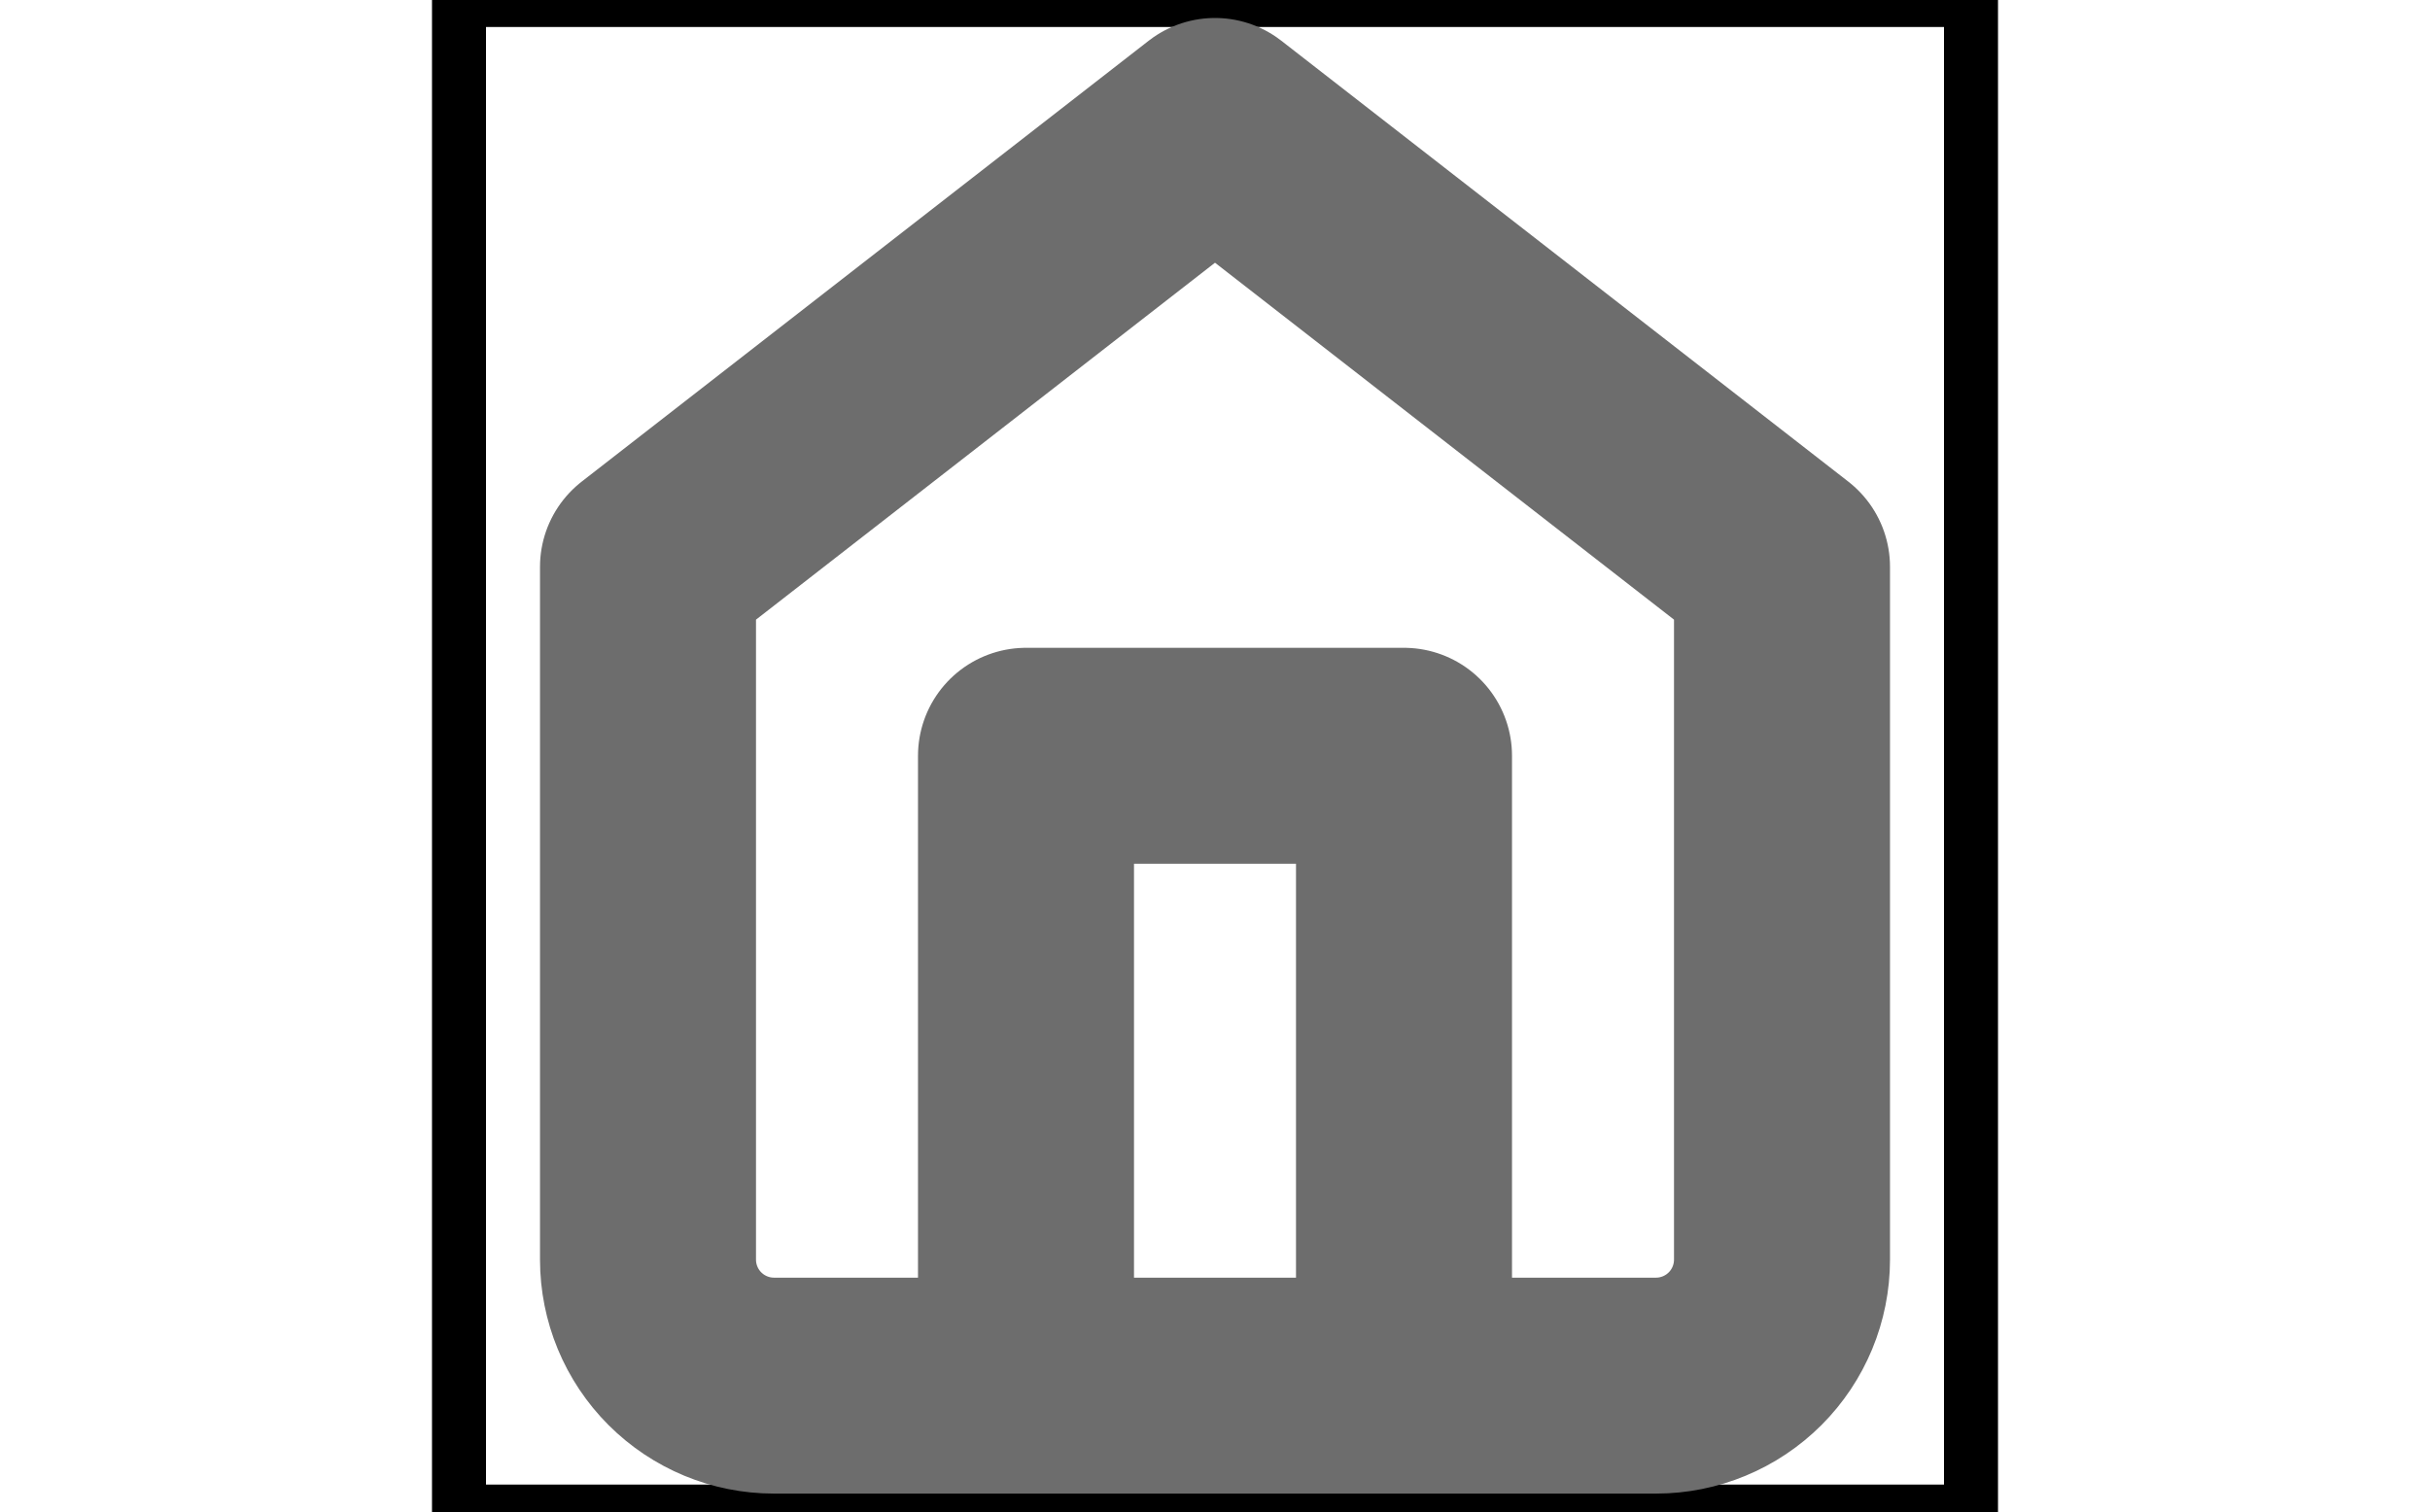
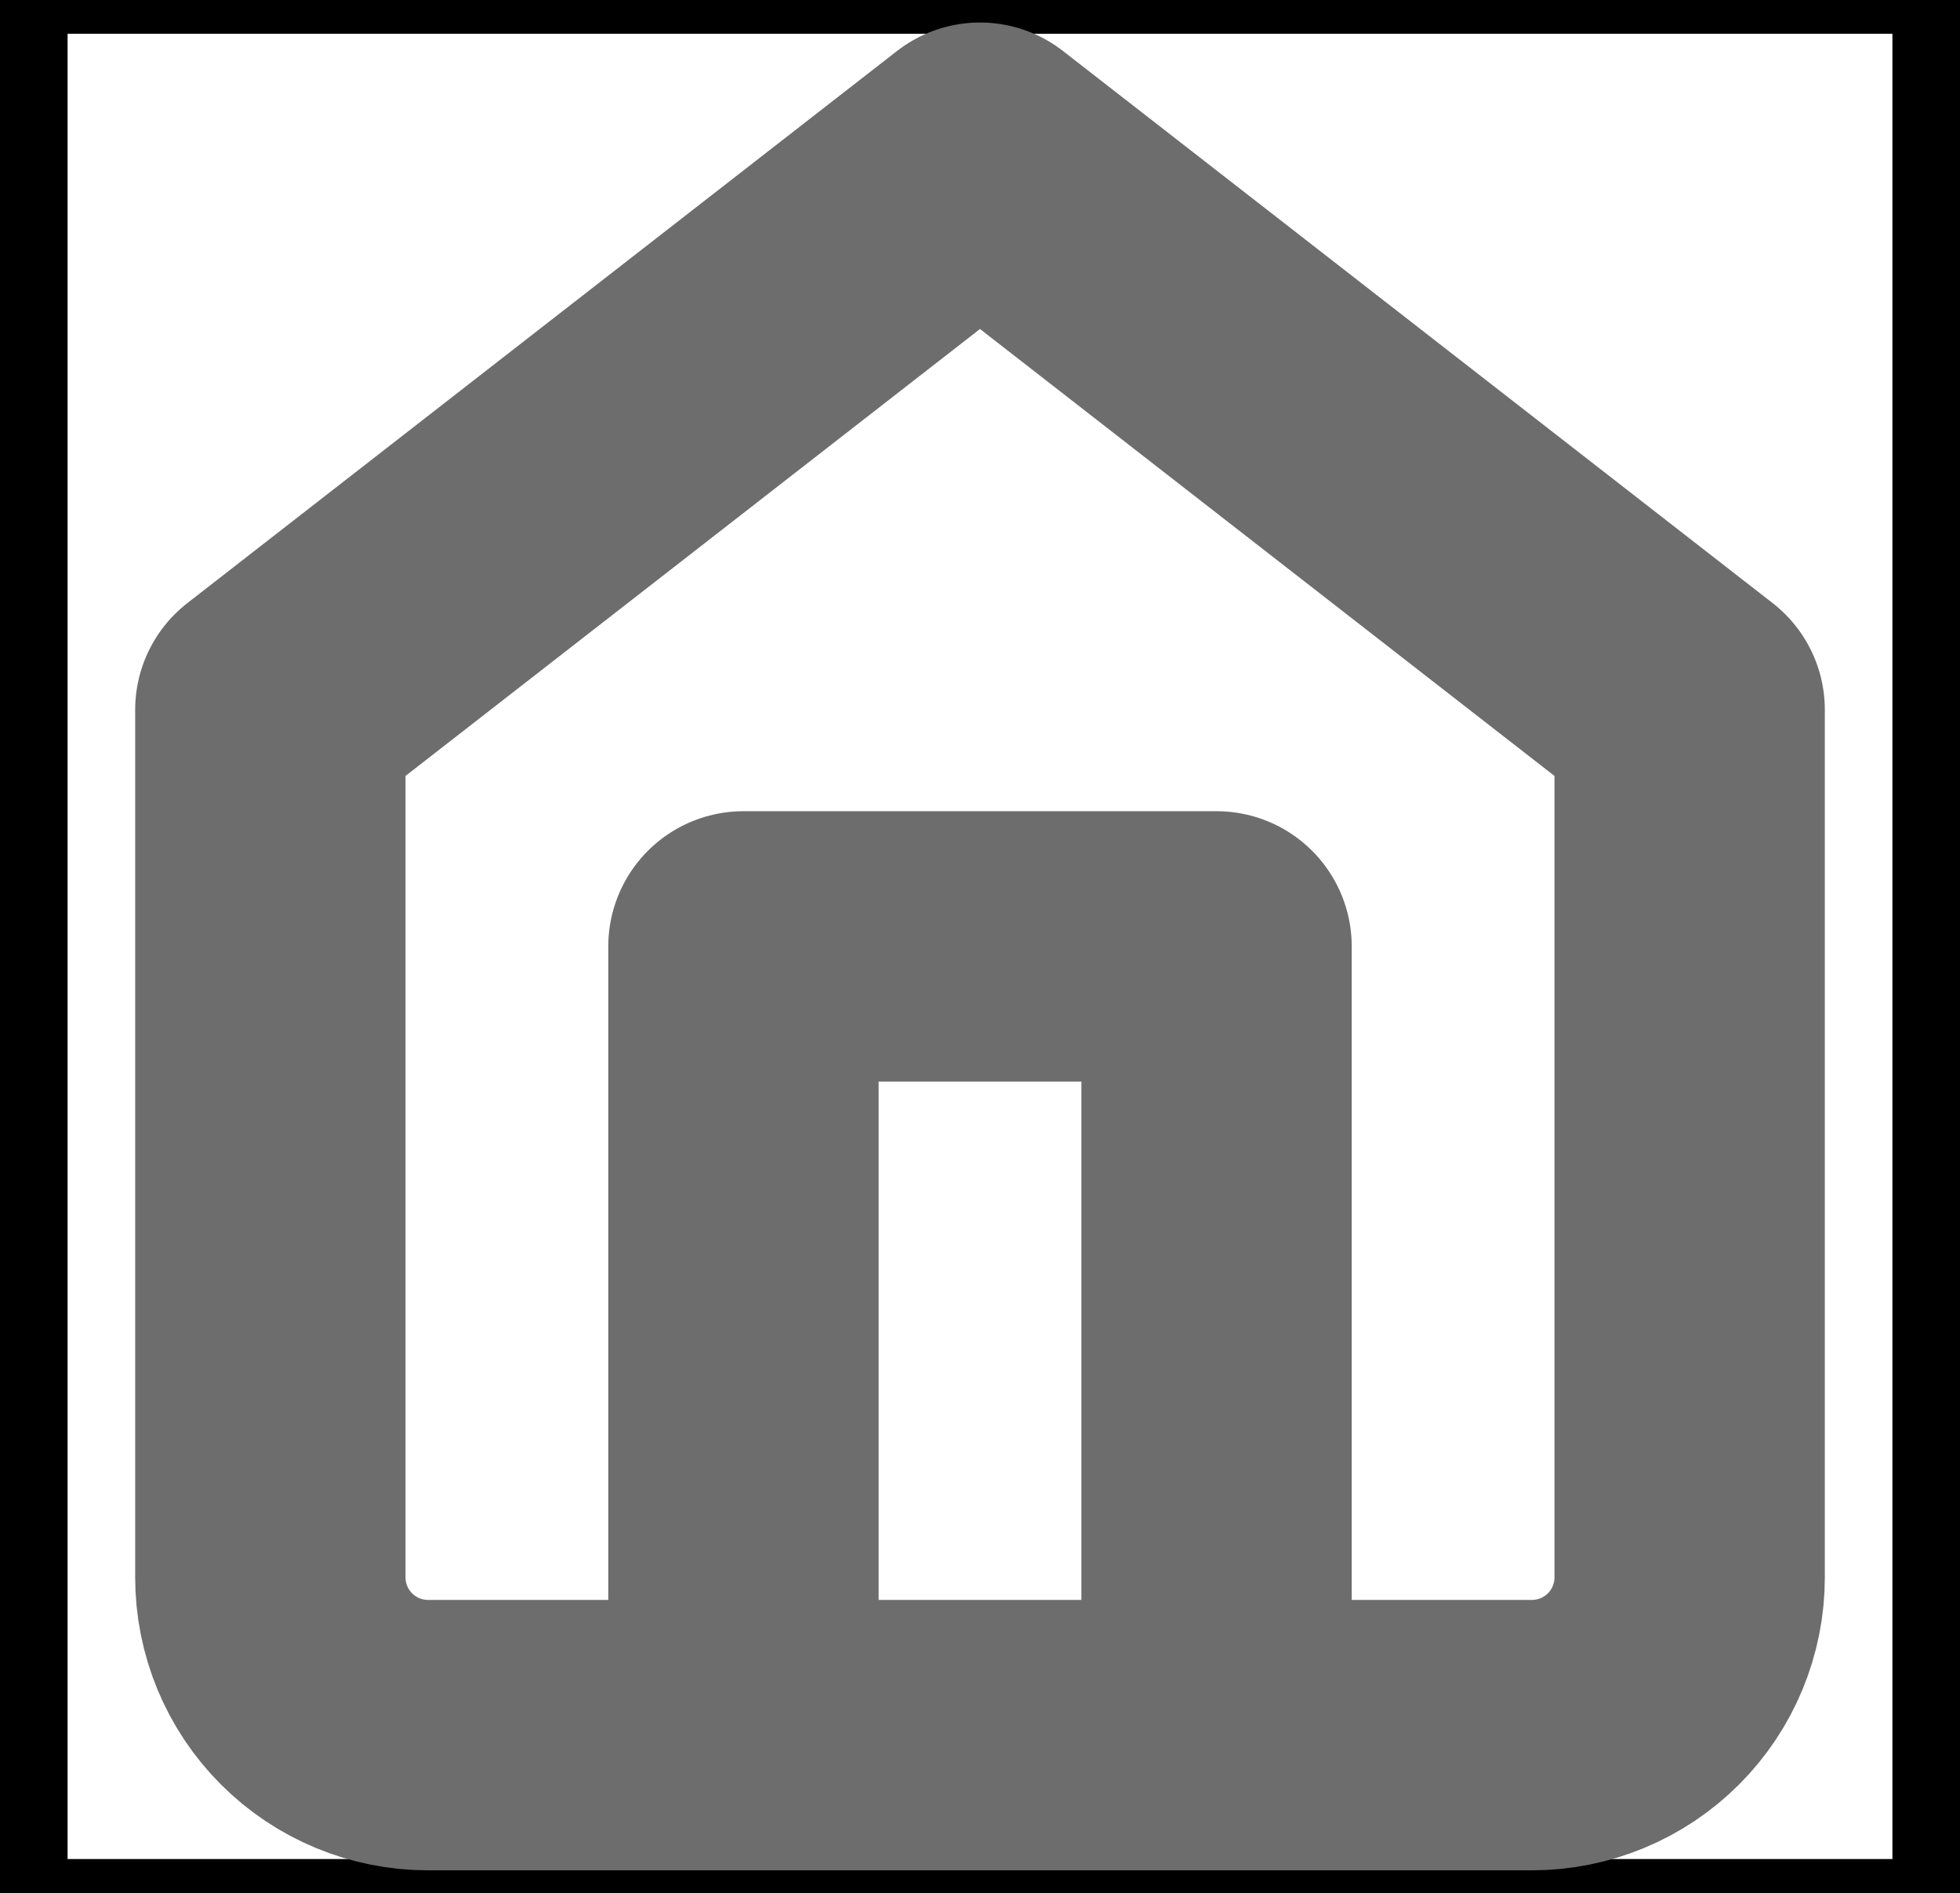
- <svg xmlns="http://www.w3.org/2000/svg" width="45" height="28" viewBox="0 0 45 28" fill="none">
-   <rect x="8.5" width="28" height="28" stroke="black" />
-   <path d="M19 25.667V14H26V25.667M12 10.5L22.5 2.333L33 10.5V23.333C33 23.952 32.754 24.546 32.317 24.983C31.879 25.421 31.285 25.667 30.667 25.667H14.333C13.714 25.667 13.121 25.421 12.683 24.983C12.246 24.546 12 23.952 12 23.333V10.5Z" stroke="#6D6D6D" stroke-width="4" stroke-linecap="round" stroke-linejoin="round" />
+ <svg xmlns="http://www.w3.org/2000/svg" width="29" height="28" viewBox="0 0 29 28" fill="none">
+   <rect x="0.5" width="28" height="28" stroke="black" />
+   <path d="M11 25.667V14H18V25.667M4 10.5L14.5 2.333L25 10.5V23.333C25 23.952 24.754 24.546 24.317 24.983C23.879 25.421 23.285 25.667 22.667 25.667H6.333C5.714 25.667 5.121 25.421 4.683 24.983C4.246 24.546 4 23.952 4 23.333V10.5Z" stroke="#6D6D6D" stroke-width="4" stroke-linecap="round" stroke-linejoin="round" />
</svg>
